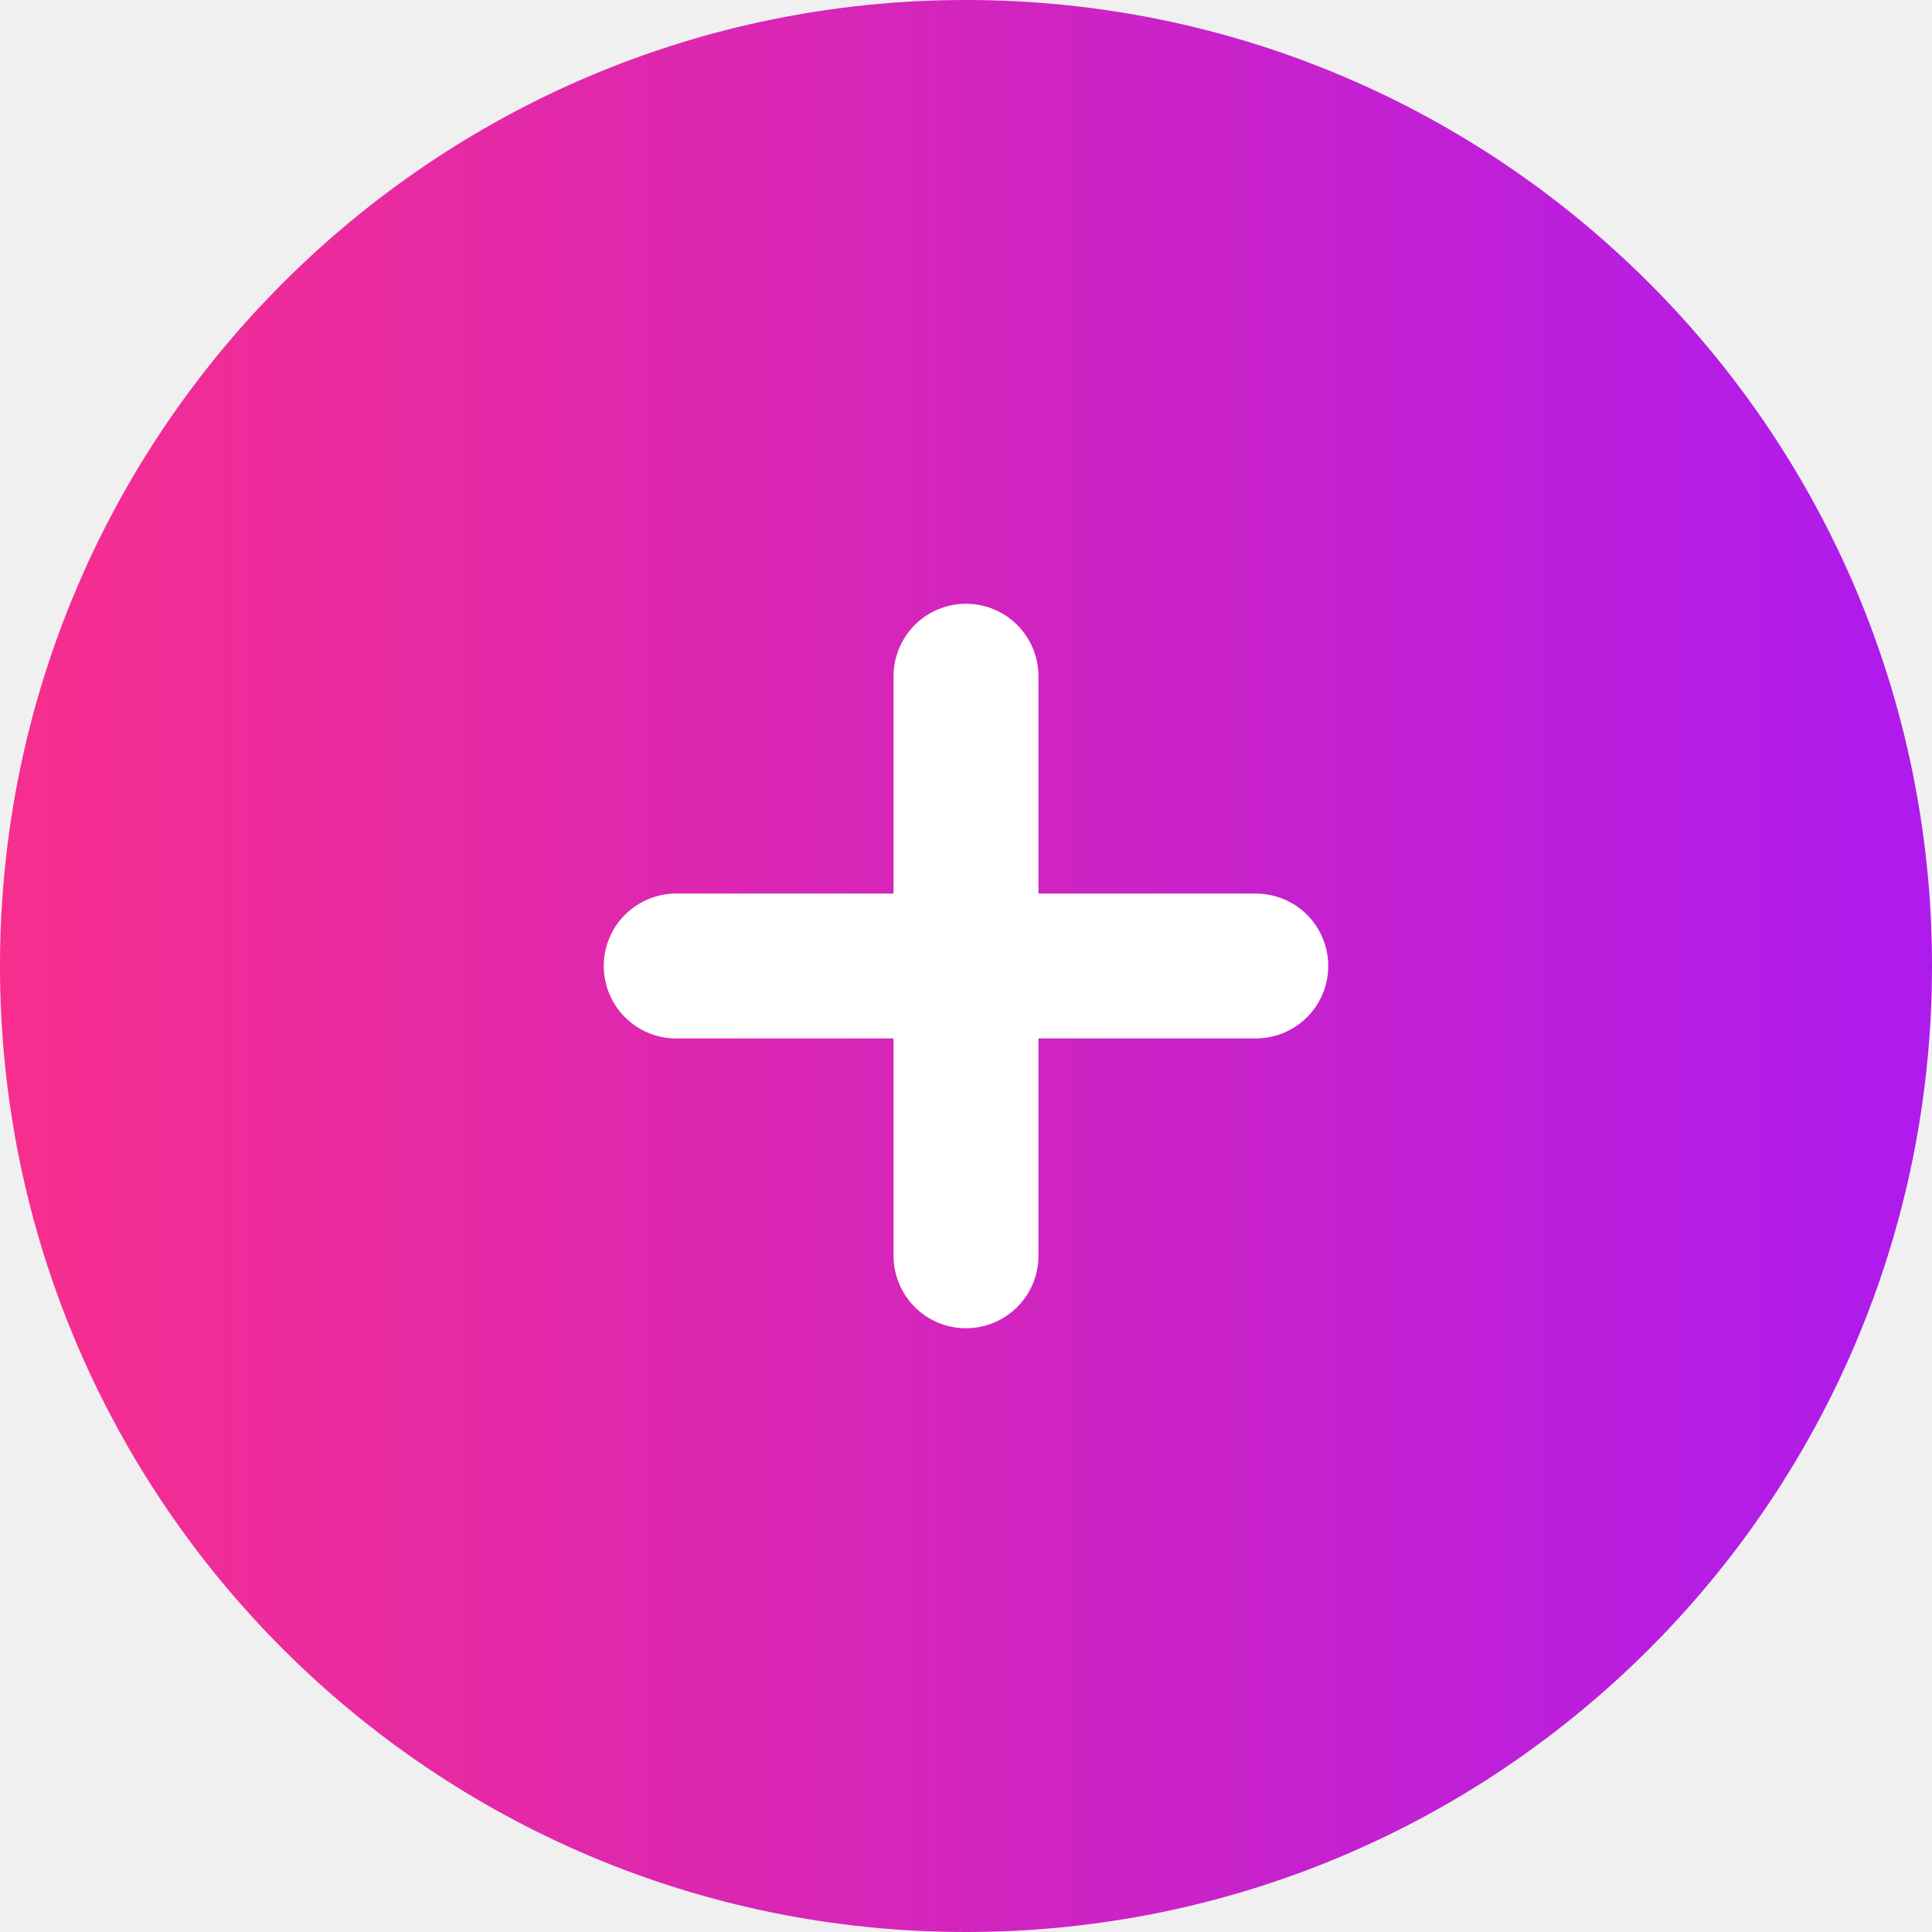
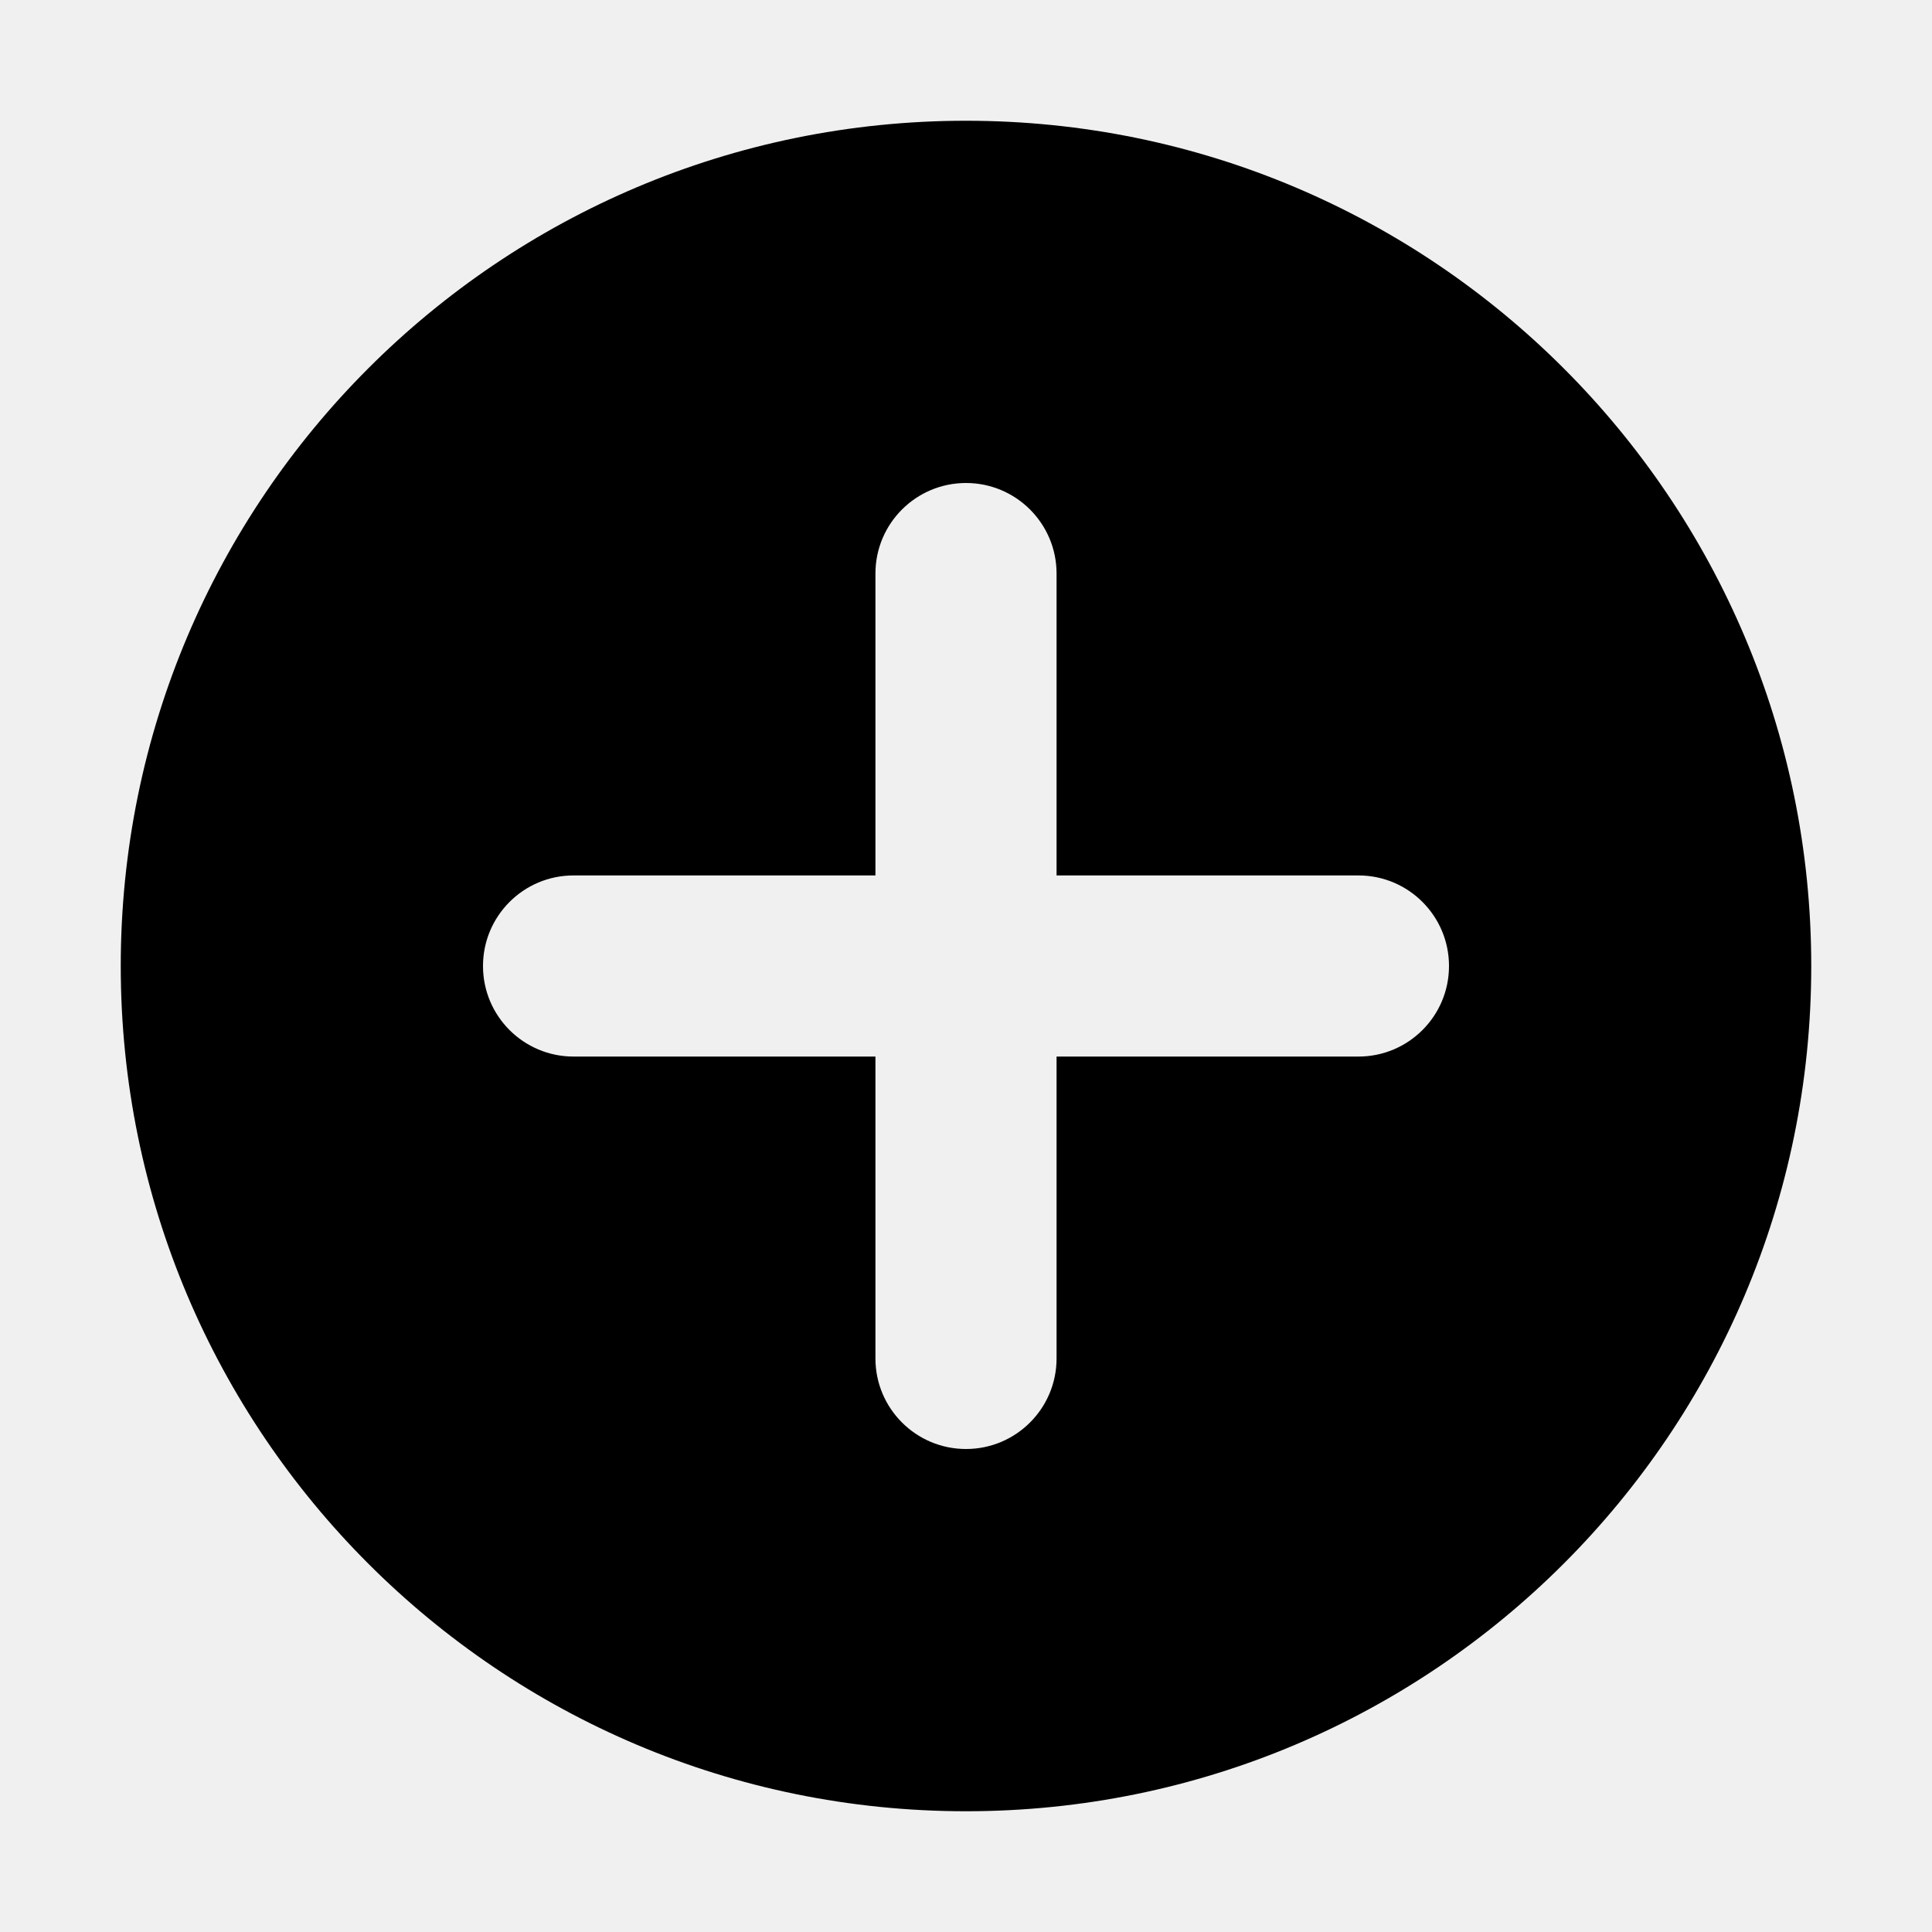
- <svg xmlns="http://www.w3.org/2000/svg" width="40" height="40" viewBox="0 0 40 40" fill="none">
-   <rect width="40" height="40" rx="20" fill="url(#paint0_linear_221_165)" />
-   <path d="M20 14V20M20 20V26M20 20H26M20 20H14" stroke="white" stroke-width="3" stroke-linecap="round" stroke-linejoin="round" />
-   <defs>
-     <linearGradient id="paint0_linear_221_165" x1="1.49012e-07" y1="20" x2="41.136" y2="20" gradientUnits="userSpaceOnUse">
-       <stop stop-color="#F72E8E" />
-       <stop offset="1" stop-color="#AC1AF0" />
-     </linearGradient>
-   </defs>
+ <svg xmlns="http://www.w3.org/2000/svg" viewBox="0 0 16 16" fill="currentColor" class="size-4">
+   <path fill-rule="evenodd" d="M8 15A7 7 0 1 0 8 1a7 7 0 0 0 0 14Zm.75-10.25v2.5h2.5a.75.75 0 0 1 0 1.5h-2.5v2.5a.75.75 0 0 1-1.5 0v-2.5h-2.5a.75.75 0 0 1 0-1.5h2.5v-2.5a.75.75 0 0 1 1.5 0Z" clip-rule="evenodd" />
</svg>
